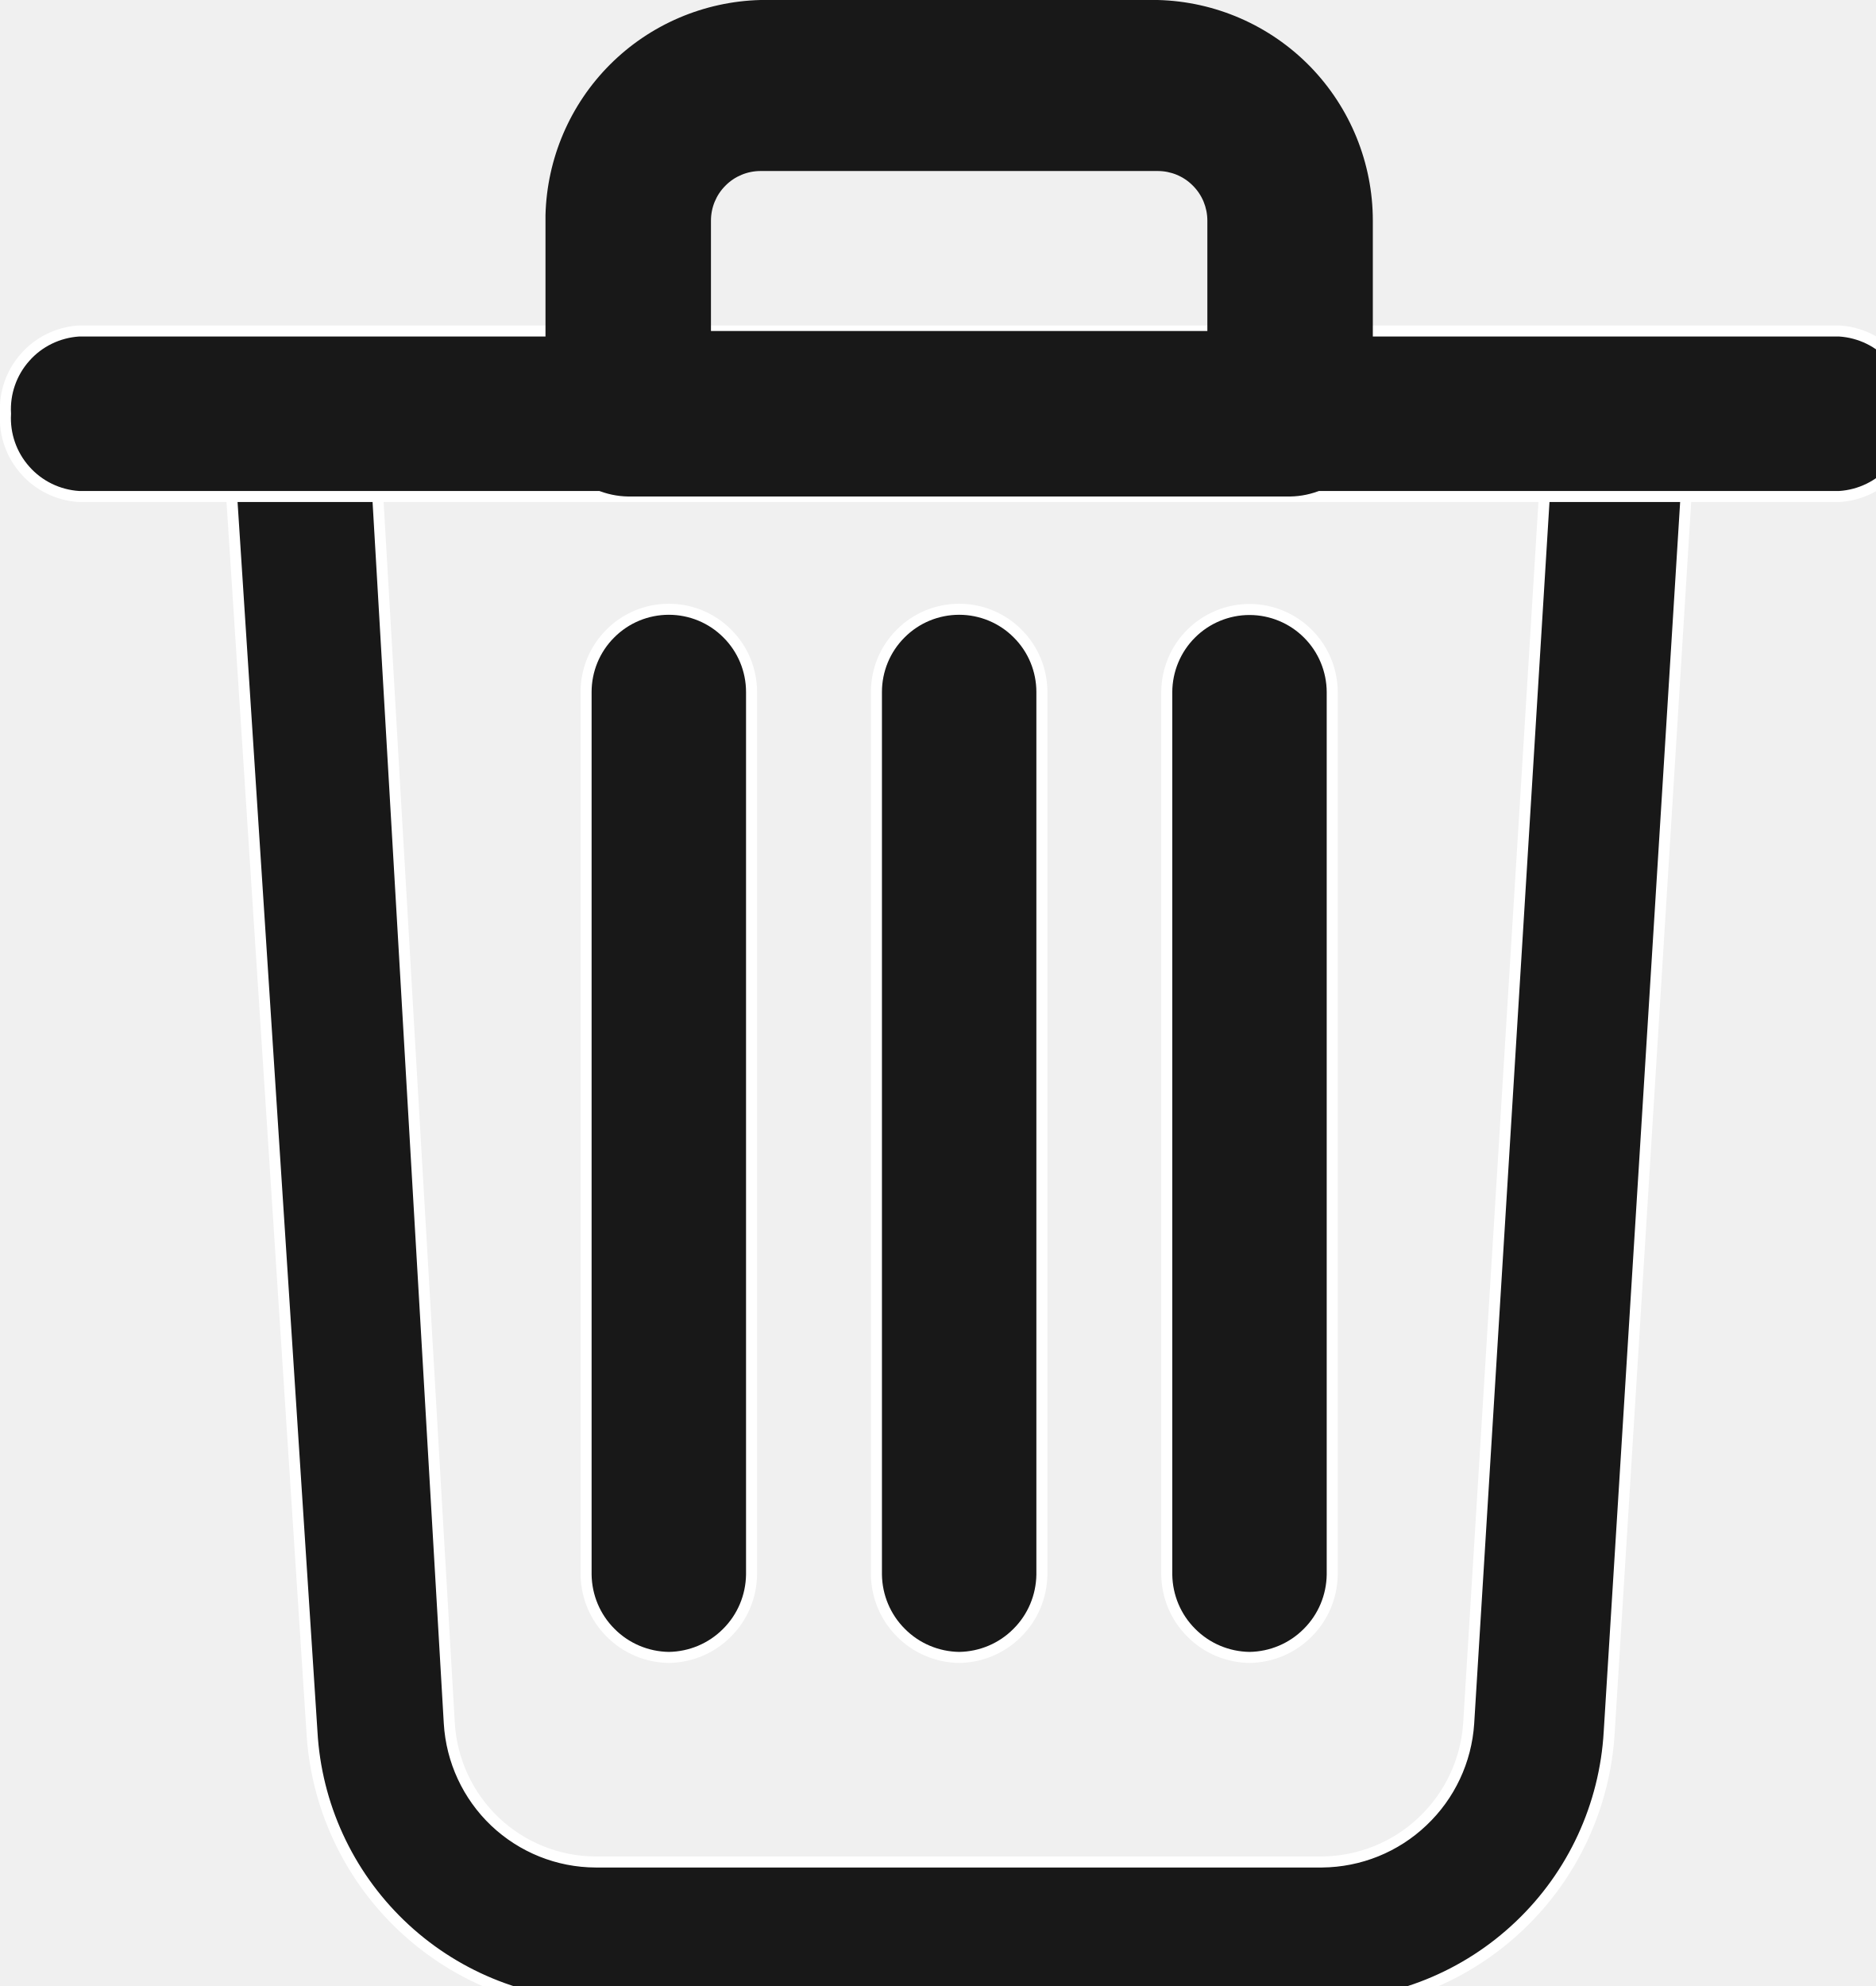
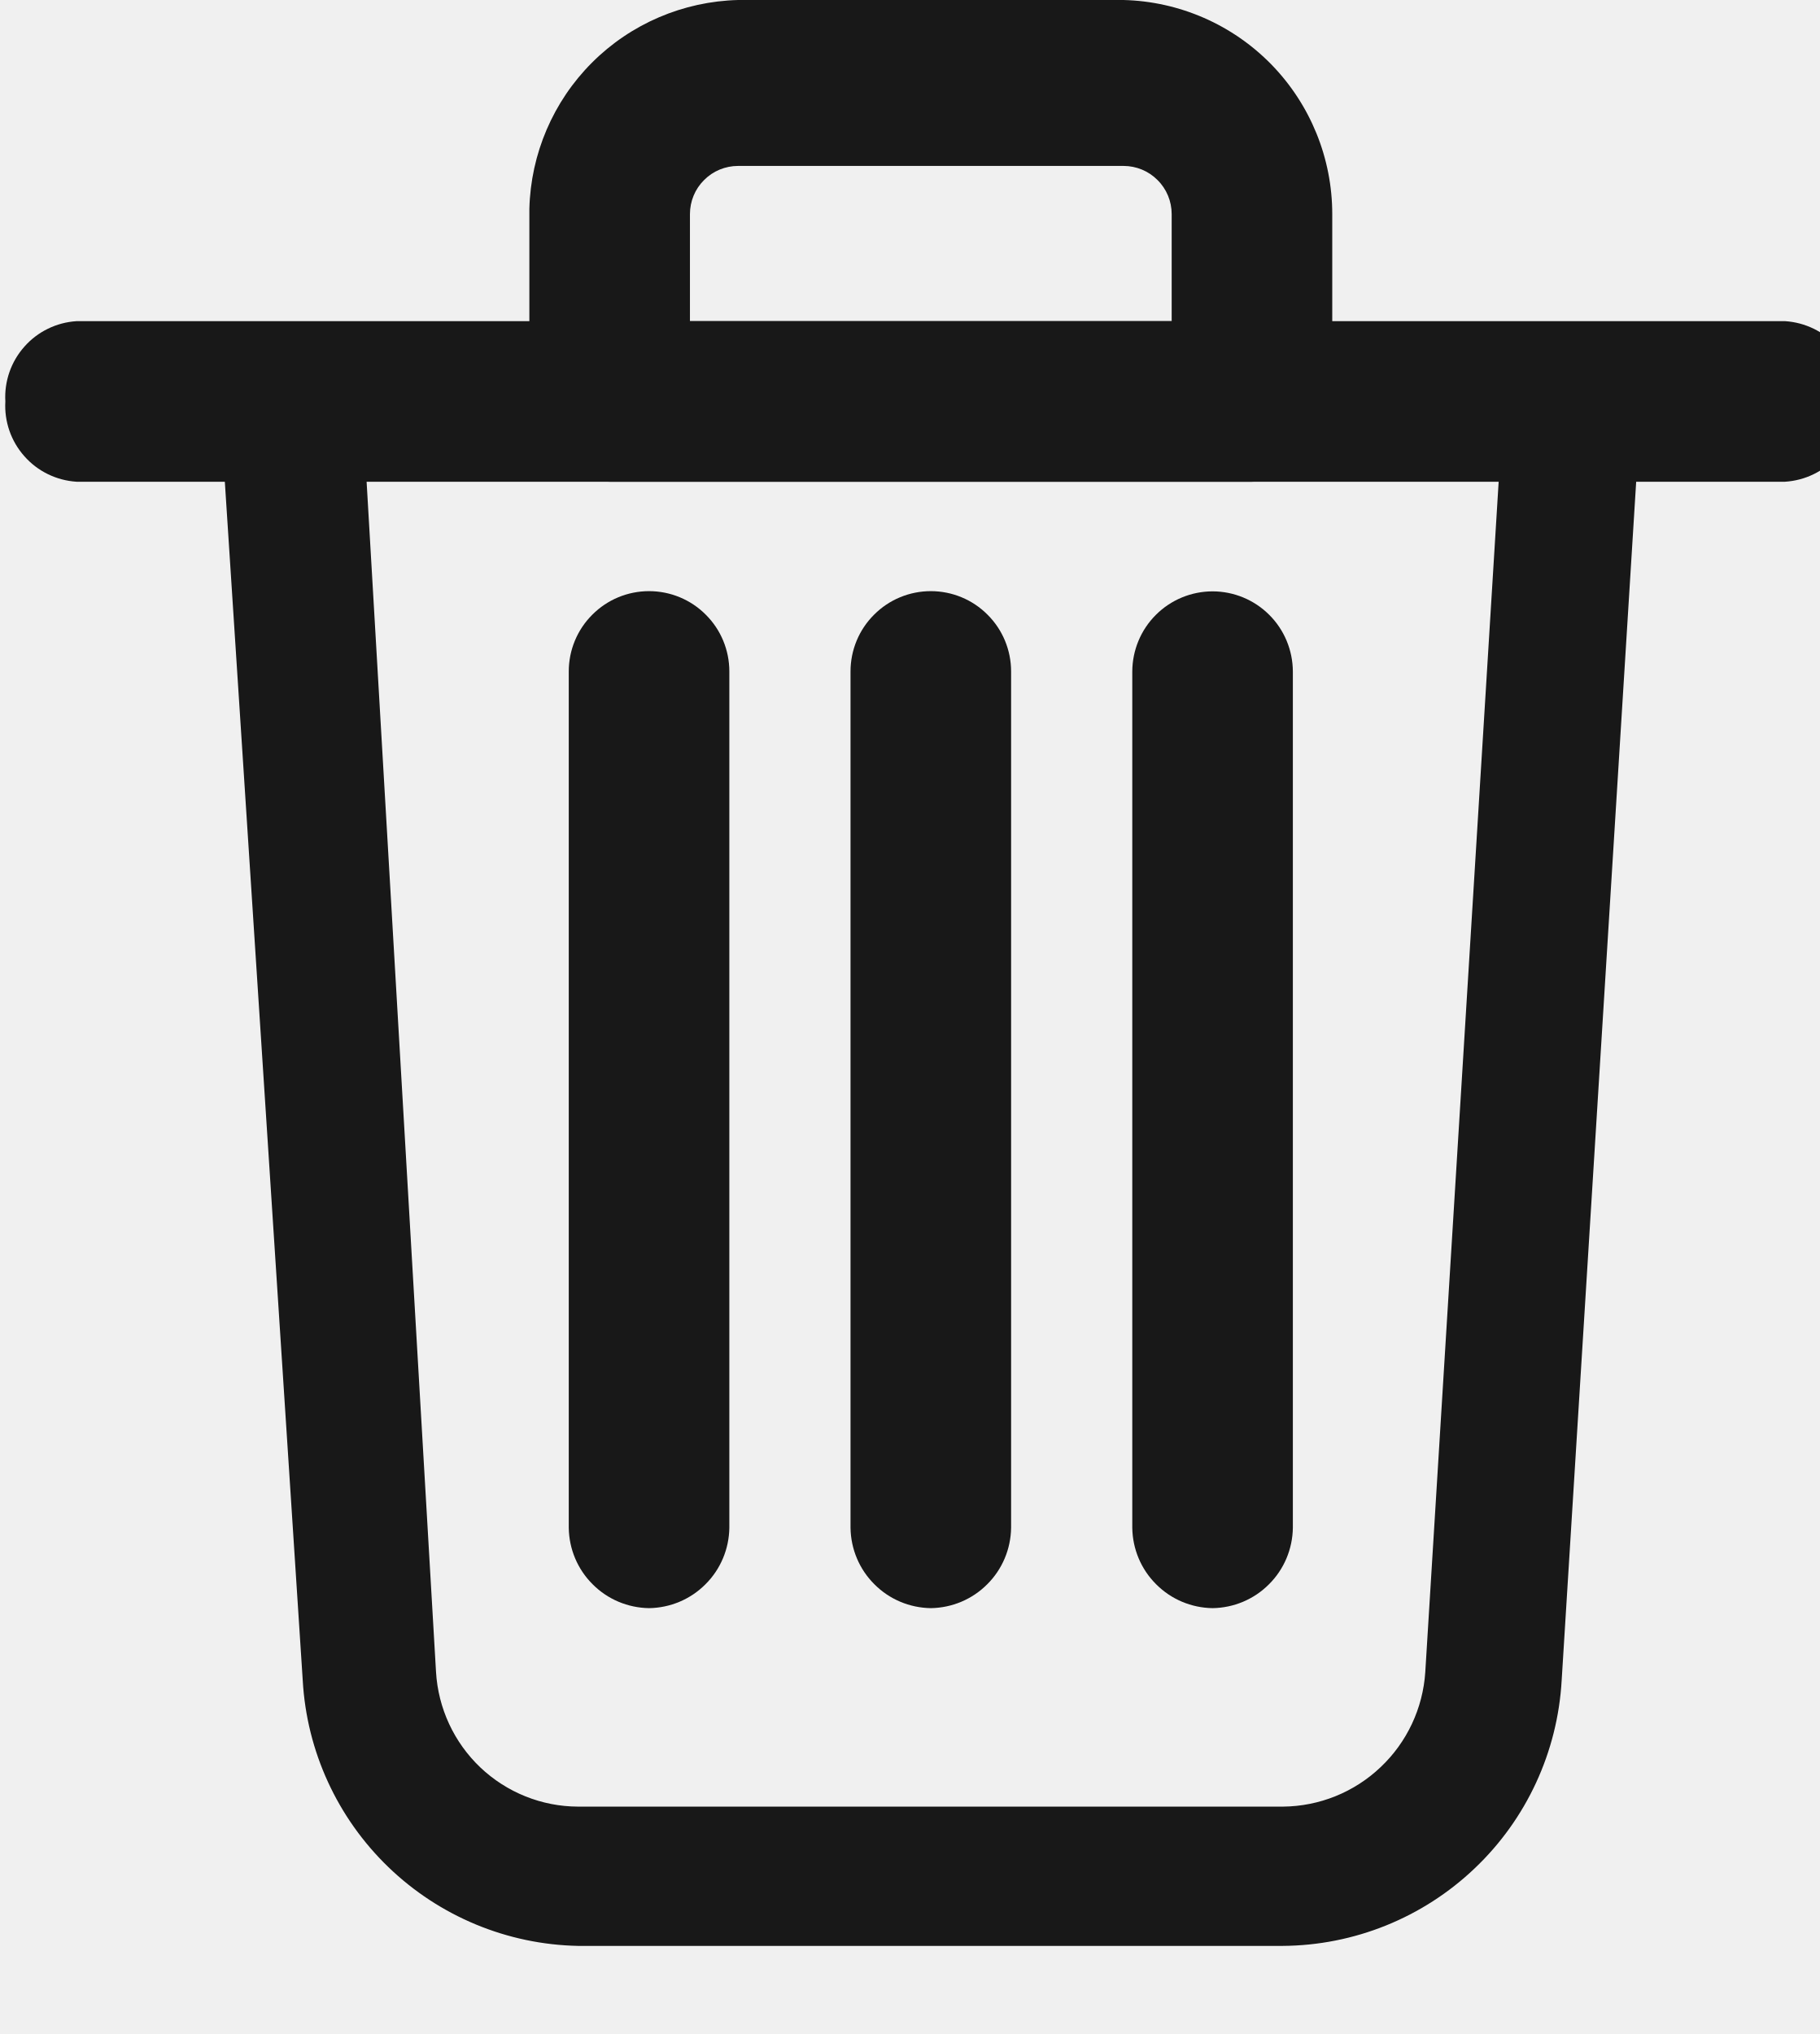
- <svg xmlns="http://www.w3.org/2000/svg" viewBox="0 0 17 18" id="vector">
-   <path id="path" d="M 11.988 18.177 L 5.4 18.177 C 4.738 18.164 4.105 17.901 3.628 17.441 C 3.151 16.981 2.865 16.358 2.828 15.697 L 2.048 3.697 C 2.042 3.579 2.068 3.462 2.123 3.358 C 2.178 3.254 2.259 3.166 2.359 3.104 C 2.459 3.041 2.573 3.006 2.691 3.003 L 14.691 3.003 C 14.779 3.003 14.867 3.021 14.948 3.057 C 15.029 3.092 15.102 3.144 15.162 3.209 C 15.222 3.274 15.269 3.351 15.298 3.435 C 15.328 3.519 15.34 3.608 15.334 3.697 L 14.588 15.697 C 14.55 16.364 14.26 16.993 13.775 17.453 C 13.291 17.914 12.649 18.173 11.981 18.177 Z M 3.413 4.301 L 4.073 15.618 C 4.093 15.957 4.241 16.276 4.487 16.51 C 4.734 16.744 5.06 16.875 5.4 16.876 L 11.985 16.876 C 12.324 16.873 12.65 16.742 12.896 16.508 C 13.143 16.275 13.292 15.957 13.314 15.619 L 14.009 4.345 Z" fill="#181818" stroke="#ffffff" stroke-width="0.1" />
-   <path id="path_1" d="M 16.675 4.5 L 0.715 4.5 C 0.528 4.488 0.352 4.403 0.228 4.262 C 0.103 4.122 0.039 3.937 0.05 3.75 C 0.039 3.563 0.103 3.378 0.228 3.238 C 0.352 3.097 0.528 3.012 0.715 3 L 16.675 3 C 16.862 3.012 17.038 3.097 17.162 3.238 C 17.287 3.378 17.351 3.563 17.34 3.75 C 17.351 3.937 17.287 4.122 17.162 4.262 C 17.038 4.403 16.862 4.488 16.675 4.5 Z" fill="#181818" stroke="#ffffff" stroke-width="0.1" />
+ <svg xmlns="http://www.w3.org/2000/svg" viewBox="0 0 17 19" id="vector">
+   <path id="path" d="M 11.988 18.177 L 5.4 18.177 C 4.738 18.164 4.105 17.901 3.628 17.441 C 3.151 16.981 2.865 16.358 2.828 15.697 L 2.048 3.697 C 2.042 3.579 2.068 3.462 2.123 3.358 C 2.178 3.254 2.259 3.166 2.359 3.104 C 2.459 3.041 2.573 3.006 2.691 3.003 L 14.691 3.003 C 14.779 3.003 14.867 3.021 14.948 3.057 C 15.029 3.092 15.102 3.144 15.162 3.209 C 15.222 3.274 15.269 3.351 15.298 3.435 C 15.328 3.519 15.34 3.608 15.334 3.697 L 14.588 15.697 C 14.55 16.364 14.26 16.993 13.775 17.453 C 13.291 17.914 12.649 18.173 11.981 18.177 Z M 3.413 4.301 L 4.073 15.618 C 4.093 15.957 4.241 16.276 4.487 16.51 C 4.734 16.744 5.06 16.875 5.4 16.876 L 11.985 16.876 C 12.324 16.873 12.65 16.742 12.896 16.508 C 13.143 16.275 13.292 15.957 13.314 15.619 L 14.009 4.345 Z" fill="#181818" />
+   <path id="path_1" d="M 16.675 4.5 L 0.715 4.5 C 0.528 4.488 0.352 4.403 0.228 4.262 C 0.103 4.122 0.039 3.937 0.05 3.75 C 0.039 3.563 0.103 3.378 0.228 3.238 C 0.352 3.097 0.528 3.012 0.715 3 L 16.675 3 C 16.862 3.012 17.038 3.097 17.162 3.238 C 17.287 3.378 17.351 3.563 17.34 3.75 C 17.351 3.937 17.287 4.122 17.162 4.262 C 17.038 4.403 16.862 4.488 16.675 4.5 Z" fill="#181818" />
  <path id="path_2" d="M 11.695 4.5 L 5.695 4.5 C 5.497 4.497 5.308 4.418 5.168 4.277 C 5.027 4.137 4.948 3.948 4.945 3.75 L 4.945 1.95 C 4.958 1.437 5.167 0.948 5.53 0.585 C 5.893 0.222 6.382 0.013 6.895 0 L 10.495 0 C 11.017 0.013 11.513 0.23 11.877 0.603 C 12.241 0.977 12.445 1.478 12.445 2 L 12.445 3.75 C 12.442 3.948 12.363 4.137 12.222 4.277 C 12.082 4.418 11.893 4.497 11.695 4.5 Z M 6.445 3 L 10.945 3 L 10.945 2 C 10.945 1.881 10.898 1.766 10.813 1.682 C 10.729 1.597 10.614 1.55 10.495 1.55 L 6.895 1.55 C 6.776 1.55 6.661 1.597 6.577 1.682 C 6.492 1.766 6.445 1.881 6.445 2 Z" fill="#181818" />
-   <path id="path_3" d="M 11.327 15.022 C 11.129 15.019 10.94 14.94 10.8 14.799 C 10.659 14.659 10.58 14.47 10.577 14.272 L 10.577 6.272 C 10.578 6.074 10.657 5.883 10.798 5.743 C 10.938 5.603 11.129 5.524 11.327 5.524 C 11.525 5.524 11.716 5.603 11.856 5.743 C 11.997 5.883 12.076 6.074 12.077 6.272 L 12.077 14.272 C 12.074 14.47 11.995 14.659 11.854 14.799 C 11.714 14.94 11.525 15.019 11.327 15.022 Z" fill="#181818" stroke="#ffffff" stroke-width="0.1" />
-   <path id="path_4" d="M 6.063 15.022 C 5.865 15.019 5.676 14.94 5.536 14.799 C 5.395 14.659 5.316 14.47 5.313 14.272 L 5.313 6.272 C 5.313 6.073 5.392 5.882 5.533 5.742 C 5.673 5.601 5.864 5.522 6.063 5.522 C 6.262 5.522 6.453 5.601 6.593 5.742 C 6.734 5.882 6.813 6.073 6.813 6.272 L 6.813 14.272 C 6.81 14.47 6.731 14.659 6.59 14.799 C 6.45 14.94 6.261 15.019 6.063 15.022 Z" fill="#181818" stroke="#ffffff" stroke-width="0.1" />
-   <path id="path_5" d="M 8.695 15.022 C 8.497 15.019 8.308 14.94 8.168 14.799 C 8.027 14.659 7.948 14.47 7.945 14.272 L 7.945 6.272 C 7.945 6.073 8.024 5.882 8.165 5.742 C 8.305 5.601 8.496 5.522 8.695 5.522 C 8.894 5.522 9.085 5.601 9.225 5.742 C 9.366 5.882 9.445 6.073 9.445 6.272 L 9.445 14.272 C 9.442 14.47 9.363 14.659 9.222 14.799 C 9.082 14.94 8.893 15.019 8.695 15.022 Z" fill="#181818" stroke="#ffffff" stroke-width="0.1" />
+   <path id="path_3" d="M 11.327 15.022 C 11.129 15.019 10.94 14.94 10.8 14.799 C 10.659 14.659 10.58 14.47 10.577 14.272 L 10.577 6.272 C 10.578 6.074 10.657 5.883 10.798 5.743 C 10.938 5.603 11.129 5.524 11.327 5.524 C 11.525 5.524 11.716 5.603 11.856 5.743 C 11.997 5.883 12.076 6.074 12.077 6.272 L 12.077 14.272 C 12.074 14.47 11.995 14.659 11.854 14.799 C 11.714 14.94 11.525 15.019 11.327 15.022 Z" fill="#181818" />
+   <path id="path_4" d="M 6.063 15.022 C 5.865 15.019 5.676 14.94 5.536 14.799 C 5.395 14.659 5.316 14.47 5.313 14.272 L 5.313 6.272 C 5.313 6.073 5.392 5.882 5.533 5.742 C 5.673 5.601 5.864 5.522 6.063 5.522 C 6.262 5.522 6.453 5.601 6.593 5.742 C 6.734 5.882 6.813 6.073 6.813 6.272 L 6.813 14.272 C 6.81 14.47 6.731 14.659 6.59 14.799 C 6.45 14.94 6.261 15.019 6.063 15.022 Z" fill="#181818" />
+   <path id="path_5" d="M 8.695 15.022 C 8.497 15.019 8.308 14.94 8.168 14.799 C 8.027 14.659 7.948 14.47 7.945 14.272 L 7.945 6.272 C 7.945 6.073 8.024 5.882 8.165 5.742 C 8.305 5.601 8.496 5.522 8.695 5.522 C 8.894 5.522 9.085 5.601 9.225 5.742 C 9.366 5.882 9.445 6.073 9.445 6.272 L 9.445 14.272 C 9.442 14.47 9.363 14.659 9.222 14.799 C 9.082 14.94 8.893 15.019 8.695 15.022 Z" fill="#181818" />
</svg>
